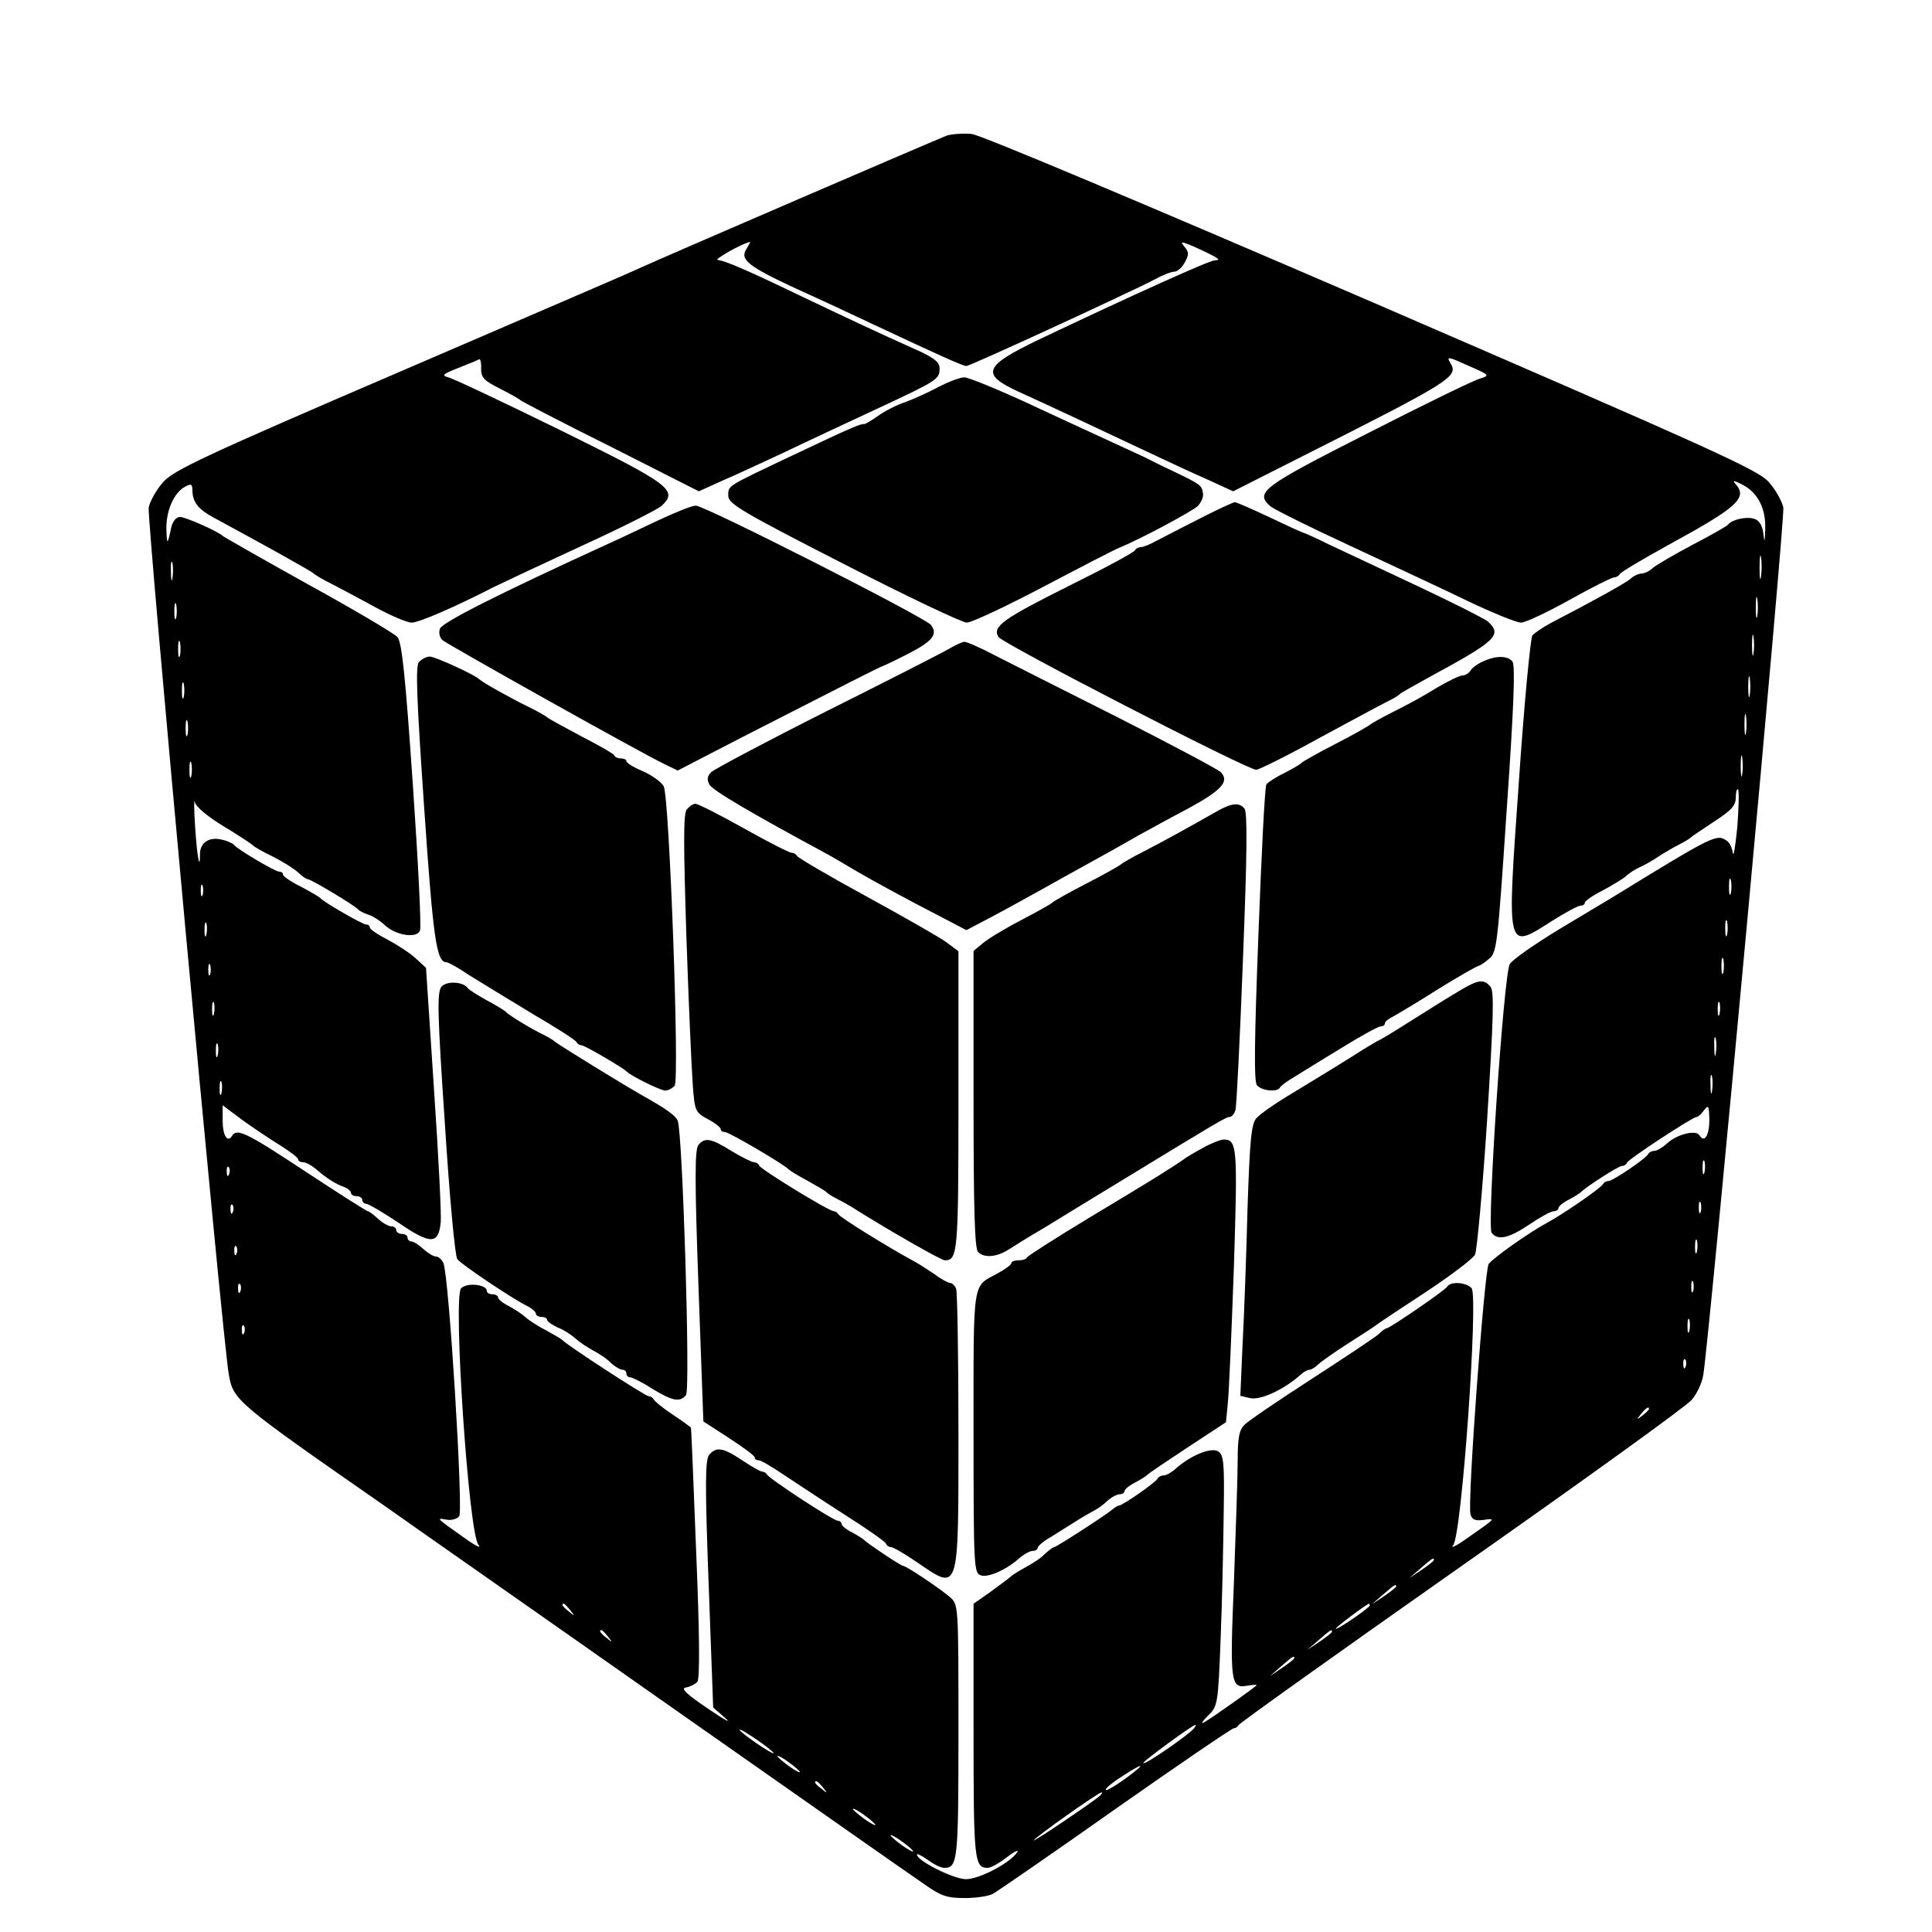
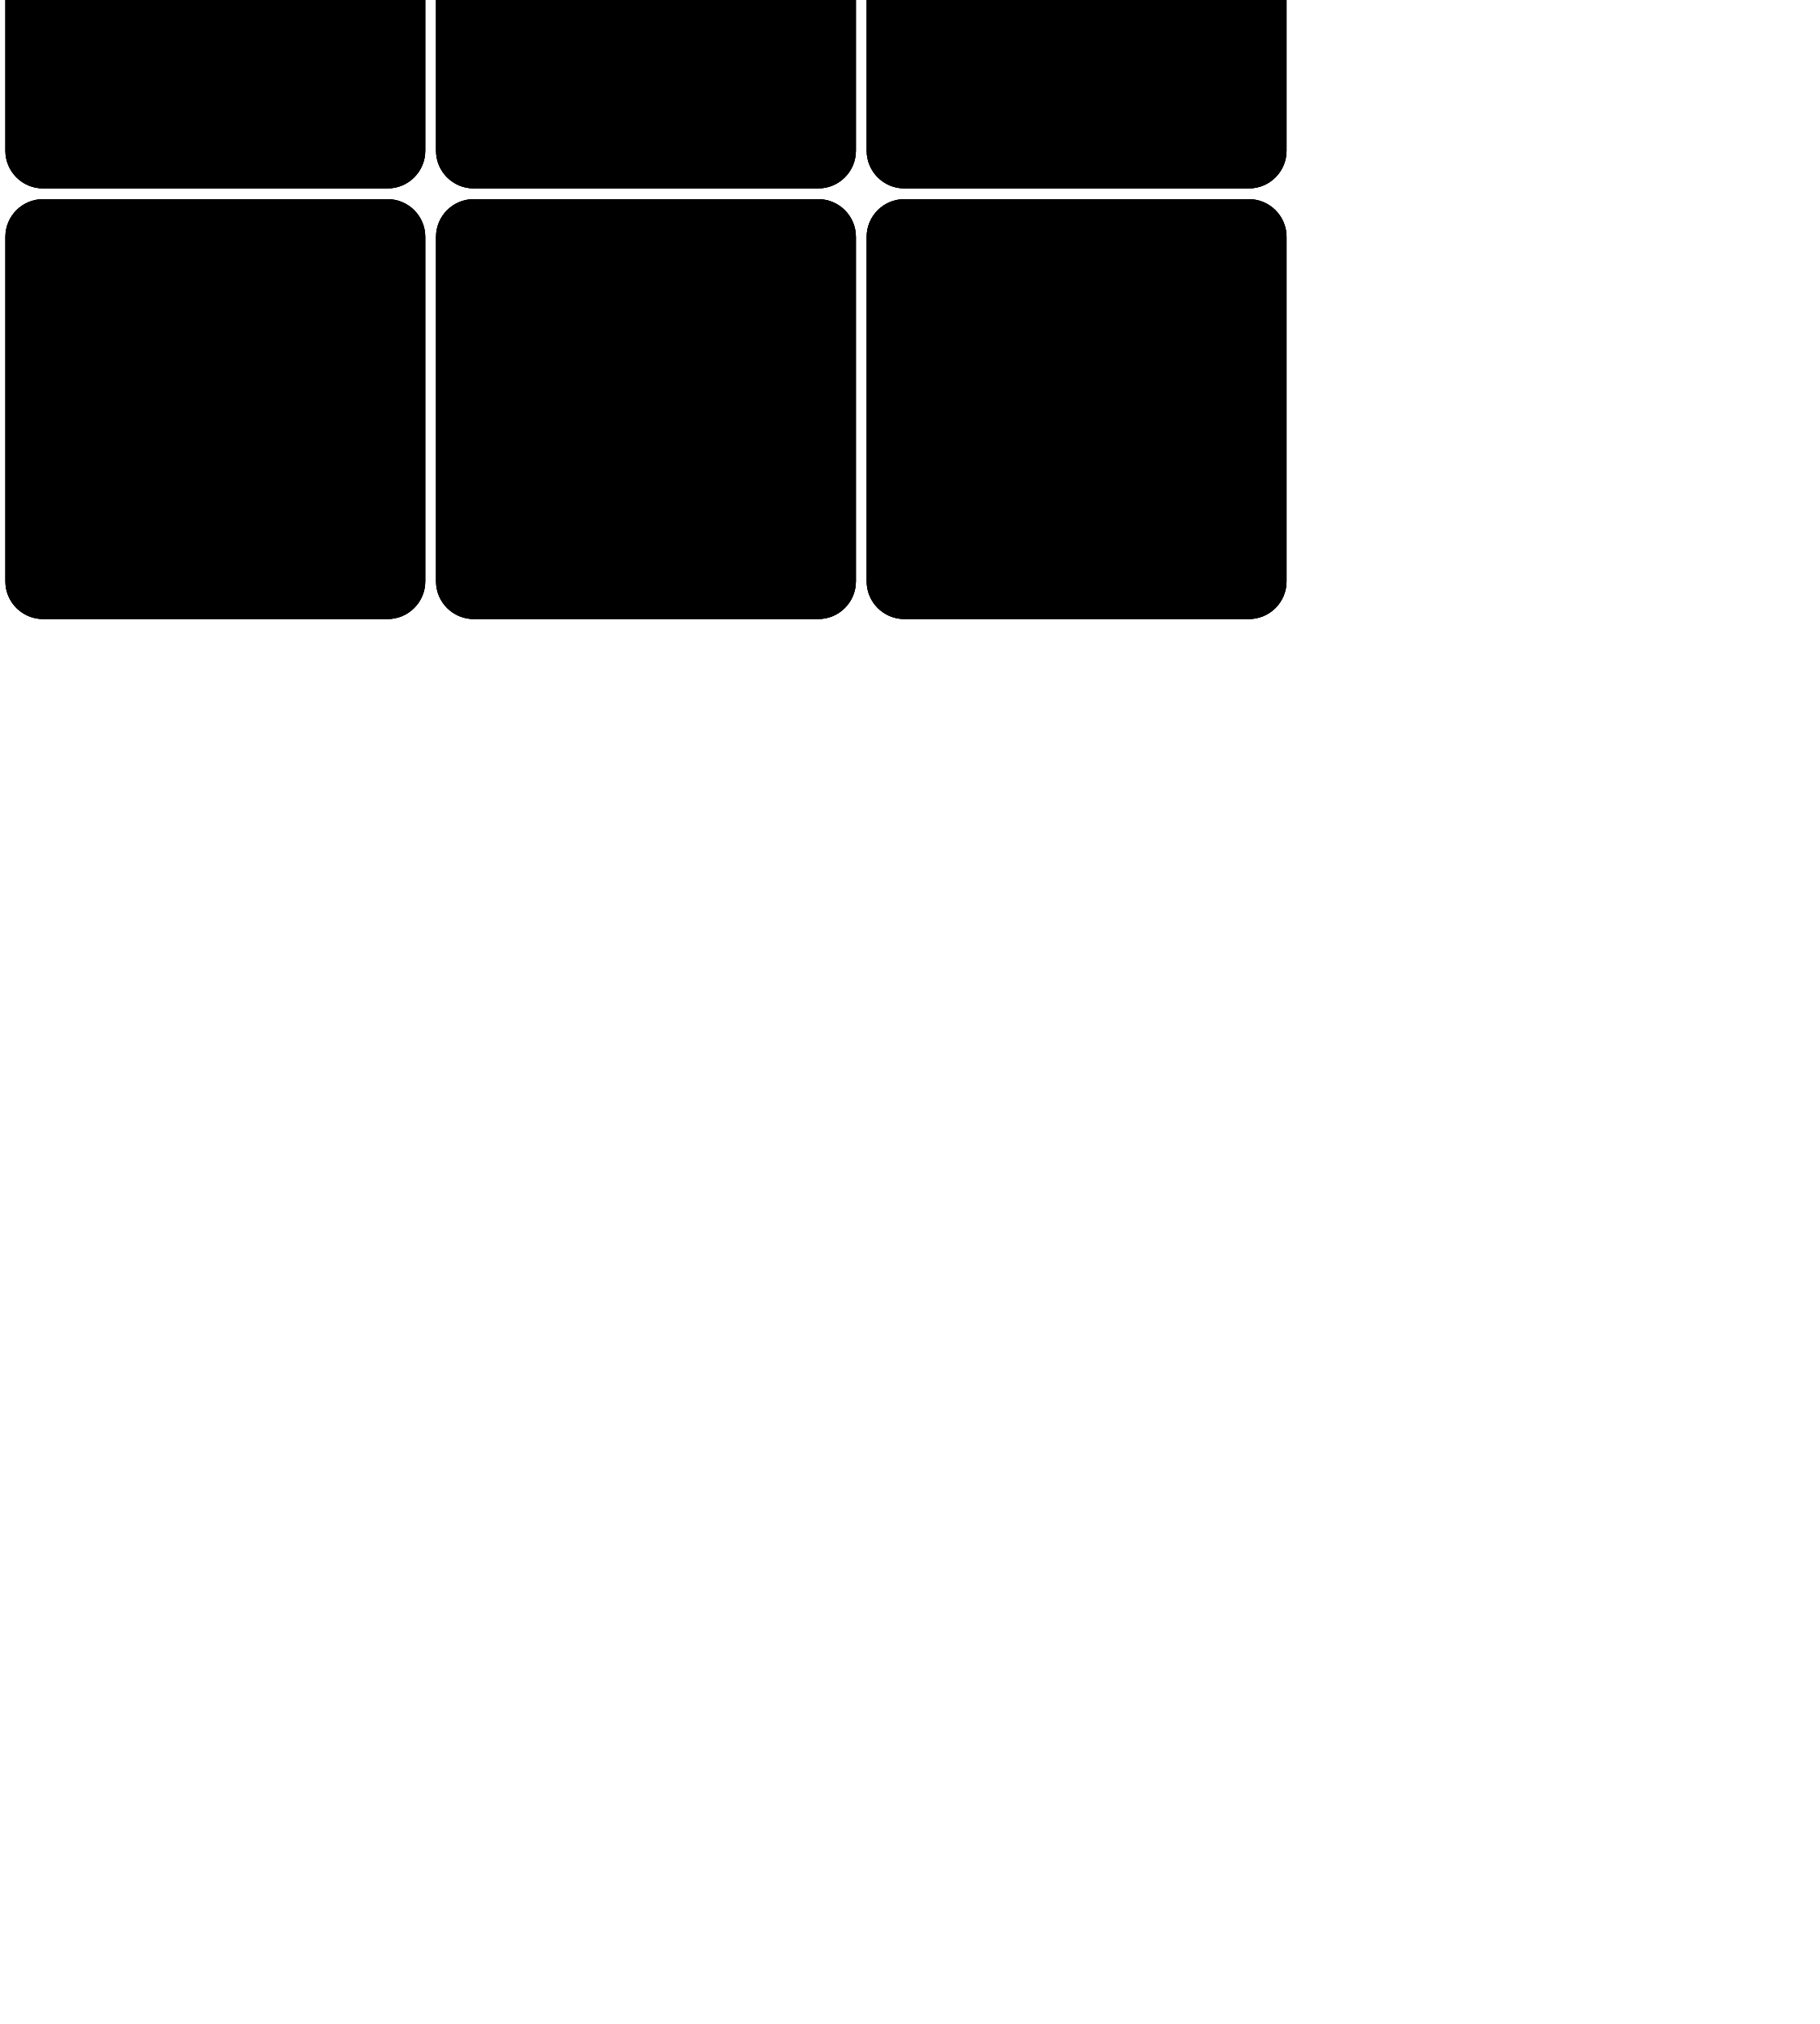
- <svg xmlns="http://www.w3.org/2000/svg" version="1" width="682.667" height="682.667" viewBox="0 0 512 512">
-   <path d="M251 35.9c-2.2.8-74.4 31.9-82.5 35.6-1.6.8-29.8 12.9-62.5 27-51.7 22.2-59.9 26.1-62.7 29.2-1.8 2-3.5 5-3.9 6.8-.5 2.8 19.5 219.6 21.2 229.5 1.2 7.1 1.4 7.3 41.8 35.4 3.9 2.8 36.4 25.5 72.1 50.6 35.8 25.1 67.4 47.3 70.4 49.3 4.5 3.2 6.1 3.7 10.8 3.7 3 0 6.3-.5 7.4-1.1 1.1-.6 15.8-10.7 32.5-22.5 16.8-11.8 30.9-21.4 31.4-21.4s1-.4 1.2-.8c.2-.5 26.7-19.4 59-42.1 32.2-22.6 59.8-42.5 61.1-44.1 1.4-1.6 2.8-4.6 3.1-6.7 1.8-11.8 21.7-227.1 21.2-229.8-.4-1.8-2.1-4.8-3.9-6.8-2.8-3.2-15.3-8.8-105.2-47.7-58.9-25.4-103.7-44.3-106-44.5-2.2-.2-5.1 0-6.5.4zM197.8 66c-1.8 2.8.5 4.6 13.2 10.5 5.8 2.6 15 6.9 20.5 9.5 17.7 8.3 23.7 11 24.6 11 1 0 44.2-19.9 50-23 2-1.1 4.3-2 5.1-2 .8 0 2.1-1.1 2.8-2.5 1.1-2 1.1-2.7-.1-4.1-1.2-1.5-1-1.5 2.4-.1 2 .9 4.5 2.1 5.4 2.6 1.5.9 1.5 1 .2 1.1-1.4 0-22.4 9.5-46.4 20.9-14.8 7.1-15.7 9.2-5.8 13.8 9 4.1 21.8 10.1 32.8 15.3 5.5 2.6 13.2 6.2 17.1 7.9l7.2 3.3 18.8-9.5c39.6-20 41-20.9 38.7-24.6-1-1.7-.5-1.6 4.8.8 5.7 2.5 5.8 2.6 3.2 3.4-1.6.4-14.9 6.9-29.8 14.5-28.2 14.3-30 15.7-25.8 19.4 1 .8 10.4 5.5 20.8 10.3 10.5 4.9 24.5 11.4 31.3 14.7 6.7 3.2 13.1 5.8 14.3 5.8 1.1 0 6.9-2.7 12.8-6s11.3-6 11.9-6c.6 0 1.2-.4 1.4-.8.2-.5 5.9-3.9 12.8-7.7 18.7-10.2 21.3-12.6 17.8-16.4-.8-.9-.1-.7 1.9.3 4.1 2.1 6.3 6.3 6.1 11.8-.1 3.6-.2 3.8-.5 1.1-.3-2.1-1.1-3.4-2.4-3.8-2-.7-6 .2-6.9 1.5-.3.4-4.5 2.8-9.5 5.4-4.9 2.6-9.7 5.4-10.6 6.2-.8.8-2.2 1.4-2.9 1.4-.7 0-2.1.6-2.9 1.4-1.4 1.2-10.7 6.3-21.3 11.8-2 1.1-4.1 2.5-4.7 3.2-.5.6-2.2 18.2-3.6 39-3.2 45.4-3.4 44.4 8.9 36.6 3.5-2.2 6.8-4 7.5-4 .6 0 1.1-.3 1.1-.8 0-.4 2.1-1.9 4.7-3.2 2.6-1.4 5.4-3.1 6.2-3.8.8-.8 2.4-1.8 3.5-2.3 1.2-.5 3.5-1.8 5.1-2.9 1.7-1.1 4.1-2.5 5.5-3.2 1.4-.7 2.7-1.5 3-1.8.3-.3 3.1-2.2 6.3-4.3 4.6-3 5.7-4.2 5.7-6.4 0-1.4.3-2.4.6-2.1.3.4.2 4.8-.2 10-.5 5.1-1 8.2-1.2 6.8-.2-1.4-.9-2.8-1.6-3.2-2.7-1.8-3.1-1.7-30.6 15.2-.8.5-7 4.2-13.7 8.2-6.6 4-12.6 8.2-13.2 9.3-1.6 2.8-6.1 69.6-4.8 71.2 1.6 2.1 4.5 1.5 10-2.2 2.8-1.9 5.7-3.5 6.4-3.5.7 0 1.3-.4 1.3-.8 0-.5 1.2-1.5 2.8-2.3 1.5-.8 2.9-1.7 3.2-2 1.2-1.3 9.9-6.9 10.8-6.9.6 0 1.2-.4 1.4-.9.3-.9 17.4-12.1 18.4-12.1.4 0 1.3-.8 2-1.8 1.2-1.5 1.3-1.2 1.4 2.5 0 4.2-1.3 6.3-2.6 4.2-.9-1.6-6-.3-8.6 2.1-1.2 1.1-2.7 2-3.4 2-.7 0-1.4.4-1.6.8-.4 1.1-9.4 7.2-10.6 7.2-.6 0-1.2.4-1.4.8-.3.9-10.6 8-14.9 10.3-4.8 2.6-14.4 9.4-15.4 10.9-1.1 1.7-5.7 63.6-4.8 66.3.4 1.4 1.2 1.8 3.4 1.5 3.4-.5 3.4-.5-4.1 4.7-3 2.2-4.8 3-3.9 2 2.3-2.7 6.7-65.8 4.9-68.1-1.4-1.6-5.6-1.9-6.5-.4-.6 1-15.2 11-16 11-.3 0-1.3.7-2.2 1.6-1 .9-9 6.2-17.8 11.9s-16.8 11.1-17.7 12.1c-1.4 1.3-1.8 3.5-1.8 9.3 0 4.2-.5 18.8-1 32.5-1.1 26.7-.9 28.2 3.7 27.3 1.3-.2 2.3-.3 2.3-.1 0 .3-12 8.8-14 9.9-.8.4-.3-.4 1.1-1.8 2.6-2.5 2.7-2.8 3.4-20.9.4-10.1.7-25 .8-33.2.2-13.1 0-15-1.5-16-1.9-1.1-7.3 1.1-11.2 4.6-1.1 1-2.5 1.8-3.2 1.8-.7 0-1.4.4-1.6.8-.3.9-9.3 7.2-10.3 7.2-.3 0-1.1.5-1.8 1.1-1.6 1.4-14.8 9.9-15.3 9.9-.3 0-1.4.8-2.5 1.8-1 1.1-3.2 2.5-4.7 3.3-1.4.8-3.4 1.9-4.2 2.6-.8.7-3.4 2.6-5.7 4.3l-4.3 3v33.8c0 34.4.2 36.2 3.8 36.2.7 0 3-1.2 5-2.8 2-1.5 3.2-2.1 2.8-1.4-1.7 2.8-10 7.2-13.6 7.2-3.3 0-13-4.9-13-6.5 0-.4 1.3.3 2.9 1.4 1.6 1.2 3.5 2.1 4.3 2.1 3.6 0 3.8-1.7 3.8-36 0-33.6 0-33.7-2.2-35.7-2.5-2.2-11.6-8.3-12.4-8.3-.6 0-9.6-6-10.4-6.9-.3-.3-1.7-1.2-3.2-2-1.6-.8-2.8-1.8-2.8-2.3 0-.4-.5-.8-1-.8-1.2 0-18.3-11.2-18.8-12.3-.2-.4-.8-.7-1.2-.7-.5 0-2.9-1.4-5.3-3-5.1-3.4-6.9-3.7-8.8-1.4-1 1.3-1.1 7.5-.1 34.2l1.2 32.7 3.2 2.8c1.8 1.6-.2.5-4.6-2.5-5.9-4-7.3-5.4-5.8-5.6 1.1-.2 2.5-.9 3-1.5.7-.8.6-12.7-.3-34.2-.7-18.2-1.3-33.1-1.4-33.2-.1-.1-2.2-1.7-4.8-3.4-2.7-1.8-4.9-3.6-5.1-4.1-.2-.4-.8-.8-1.3-.8-.9 0-21.8-13.6-22.9-14.9-.3-.3-2.2-1.4-4.2-2.5-2-1-4.5-2.6-5.5-3.5-1-.9-3-2.2-4.5-3-1.6-.8-2.8-1.8-2.8-2.3 0-.4-.7-.8-1.5-.8s-1.5-.4-1.5-.9c0-1.7-5.2-2.3-6.8-.7-2.2 2.2 2 65.1 4.6 68 .9 1.1-.8.3-3.8-1.9-7.4-5.2-7.5-5.3-4.8-4.8 1.3.3 2.9-.1 3.5-.9 1.1-1.4-2.7-63.7-4.2-67.1-.4-.9-1.3-1.7-1.9-1.7-.7 0-2.2-.9-3.4-2-1.2-1.1-2.6-2-3.2-2-.5 0-1-.5-1-1 0-.6-.7-1-1.5-1s-1.5-.5-1.5-1c0-.6-.6-1-1.3-1-.7 0-2.3-.9-3.5-2-1.2-1.1-2.4-2-2.7-2-.3 0-7.7-4.7-16.5-10.5-15.6-10.3-18.2-11.6-19.5-9.5-1.2 2-2.5-.1-2.5-4.1v-4l5.2 3.9c2.9 2.1 7.4 5.1 10 6.7 2.7 1.7 4.8 3.3 4.8 3.7 0 .5.6.8 1.3.8.7 0 2.2.8 3.3 1.7 2.7 2.4 5.5 4.2 7.7 4.9.9.4 1.7 1 1.7 1.5s.7.9 1.5.9 1.5.4 1.5 1c0 .5.5 1 1 1 .6 0 4.5 2.3 8.7 5.1 8.5 5.8 10.5 5.7 11.1-.2.2-1.9-.6-17.8-1.8-35.4l-2.1-32-2.7-2.5c-1.5-1.4-4.9-3.6-7.5-5-2.6-1.3-4.7-2.8-4.7-3.2 0-.5-.4-.8-1-.8-.9 0-11-5.8-12-6.9-.3-.4-2.6-1.7-5.2-3.1-2.7-1.3-4.8-2.8-4.8-3.2 0-.5-.4-.8-1-.8-1.1 0-11.2-6-12-7.1-.3-.4-1.8-1.1-3.3-1.4-3.2-.8-5.7.8-5.7 3.8 0 5-.8.5-1.3-7.3-.3-4.7-.3-7.6-.1-6.5.3 1.3 3.4 3.9 7.7 6.5 4 2.4 7.4 4.7 7.7 5 .3.4 2.6 1.7 5.3 3 2.6 1.3 5.6 3.2 6.7 4.2 1 1 2.2 1.8 2.6 1.8.8 0 12.7 7.1 13.4 8.1.3.3 1.4.9 2.6 1.3 1.1.3 3 1.5 4.3 2.7 2.9 2.8 8.6 3.7 9.4 1.5.4-.9-.5-18.4-1.9-38.8-2-29-2.9-37.7-4.1-39-.8-.9-11.4-7.2-23.6-13.9-12.2-6.8-22.4-12.6-22.7-12.9-1.1-1.1-9.8-5-11.3-5-1 0-1.9 1.1-2.3 2.7-1 4.8-1.2 4.9-1.3.5-.1-4.9 2-9.6 4.9-11.2 1.7-.9 2-.8 2 1.2.1 2.9 1.6 4.8 5.5 6.9 13.5 7.3 26.1 14.3 26.5 14.8.3.3 2.5 1.7 5 2.9 2.5 1.3 7.8 4.1 11.8 6.3 3.9 2.1 8.1 3.9 9.3 3.9 1.9 0 11.4-4.1 21.9-9.5 2.5-1.2 13.1-6.2 23.5-11 10.5-4.8 19.8-9.5 20.9-10.5 4.3-4.1 2.3-5.6-26.9-20-15.1-7.4-28.4-13.7-29.7-14-1.9-.5-1.4-.9 2.7-2.5 2.8-1.1 5.2-2.1 5.5-2.3.3-.1.6 1 .5 2.5 0 2.4.8 3.2 5 5.3 2.8 1.4 5.2 2.8 5.5 3.1.3.3 11 5.9 23.9 12.3l23.3 11.8 6.2-2.8c3.3-1.4 10.8-4.9 16.6-7.6 5.8-2.8 16.8-7.9 24.5-11.5 16.1-7.5 16.5-7.8 16.5-10.7 0-1.7-1.5-2.9-7.7-5.6-7.4-3.3-16.4-7.5-29.8-13.9-13.7-6.6-19.6-9.1-21.3-9.2-1.2 0 6.2-4.3 8.6-4.8.1-.1-.3.8-1 1.9zm268.9 86.7c-.2 1.6-.4.5-.4-2.2 0-2.8.2-4 .4-2.8.2 1.3.2 3.5 0 5zm-421 .5c-.2 1.3-.4.5-.4-1.7-.1-2.2.1-3.2.4-2.3.2 1 .2 2.8 0 4zm420 10c-.2 1.3-.4.3-.4-2.2s.2-3.5.4-2.3c.2 1.3.2 3.3 0 4.5zm-419 .5c-.3 1-.5.2-.5-1.7s.2-2.7.5-1.8c.2 1 .2 2.6 0 3.5zm418 9.5c-.2 1.3-.4.3-.4-2.2s.2-3.5.4-2.3c.2 1.3.2 3.3 0 4.5zm-417 .5c-.3 1-.5.2-.5-1.7s.2-2.7.5-1.8c.2 1 .2 2.6 0 3.5zm416 10.5c-.2 1.3-.4.3-.4-2.2s.2-3.5.4-2.3c.2 1.3.2 3.3 0 4.5zm-415 .5c-.3 1-.5.2-.5-1.7s.2-2.7.5-1.8c.2 1 .2 2.6 0 3.5zm414 9.5c-.2 1.3-.4.3-.4-2.2s.2-3.5.4-2.3c.2 1.3.2 3.3 0 4.5zm-413 .5c-.3 1-.5.2-.5-1.7s.2-2.7.5-1.8c.2 1 .2 2.6 0 3.5zm412 10.5c-.2 1.3-.4.3-.4-2.2s.2-3.5.4-2.3c.2 1.3.2 3.3 0 4.5zm-411 .5c-.3 1-.5.2-.5-1.7s.2-2.7.5-1.8c.2 1 .2 2.6 0 3.5zm408 31c-.3 1-.5.2-.5-1.7s.2-2.7.5-1.8c.2 1 .2 2.6 0 3.5zm-405 .5c-.3.7-.5.2-.5-1.2s.2-1.9.5-1.3c.2.7.2 1.9 0 2.5zm404 10.5c-.3 1-.5.2-.5-1.7s.2-2.7.5-1.8c.2 1 .2 2.6 0 3.5zm-403 0c-.3 1-.5.4-.5-1.2 0-1.7.2-2.4.5-1.8.2.7.2 2.1 0 3zm402 10c-.3 1-.5.2-.5-1.7s.2-2.7.5-1.8c.2 1 .2 2.6 0 3.5zm-401 .5c-.3.7-.5.2-.5-1.2s.2-1.9.5-1.3c.2.7.2 1.9 0 2.5zm1 10.5c-.3 1-.5.4-.5-1.2 0-1.7.2-2.4.5-1.8.2.7.2 2.1 0 3zm399 0c-.3 1-.5.4-.5-1.2 0-1.7.2-2.4.5-1.8.2.7.2 2.1 0 3zm-1 10.5c-.2 1.3-.4.5-.4-1.7-.1-2.2.1-3.2.4-2.3.2 1 .2 2.8 0 4zm-397 .5c-.3 1-.5.4-.5-1.2 0-1.7.2-2.4.5-1.8.2.7.2 2.1 0 3zm396 9.5c-.2 1.3-.4.5-.4-1.7-.1-2.2.1-3.2.4-2.3.2 1 .2 2.8 0 4zm-395 .5c-.3 1-.5.4-.5-1.2 0-1.7.2-2.4.5-1.8.2.7.2 2.1 0 3zm393 21c-.3 1-.5.4-.5-1.2 0-1.7.2-2.4.5-1.8.2.7.2 2.1 0 3zm-391 .5c-.3.8-.6.5-.6-.6-.1-1.1.2-1.7.5-1.3.3.3.4 1.2.1 1.9zm390 10c-.3.7-.5.2-.5-1.2s.2-1.9.5-1.3c.2.7.2 1.9 0 2.5zm-389 0c-.3.8-.6.5-.6-.6-.1-1.1.2-1.7.5-1.3.3.3.4 1.2.1 1.9zm388 10.5c-.3 1-.5.4-.5-1.2 0-1.7.2-2.4.5-1.8.2.7.2 2.1 0 3zm-387 .5c-.3.8-.6.5-.6-.6-.1-1.1.2-1.7.5-1.3.3.3.4 1.2.1 1.9zm386 10c-.3.7-.5.2-.5-1.2s.2-1.9.5-1.3c.2.7.2 1.9 0 2.5zm-385 0c-.3.8-.6.5-.6-.6-.1-1.1.2-1.7.5-1.3.3.3.4 1.2.1 1.9zm384 10.5c-.3 1-.5.4-.5-1.2 0-1.7.2-2.4.5-1.8.2.7.2 2.1 0 3zm-383 .5c-.3.8-.6.5-.6-.6-.1-1.1.2-1.7.5-1.3.3.3.4 1.2.1 1.9zm382 9c-.3.8-.6.5-.6-.6-.1-1.1.2-1.7.5-1.3.3.3.4 1.2.1 1.9zm-9.7 11.2c0 .2-.8 1-1.7 1.7-1.6 1.3-1.7 1.2-.4-.4 1.3-1.6 2.1-2.1 2.1-1.3zm-57 40c0 .3-1.5 1.4-3.2 2.6l-3.3 2.2 3-2.6c3.1-2.7 3.5-2.9 3.5-2.2zm-10 7c0 .3-1.5 1.4-3.2 2.6l-3.3 2.2 3-2.6c3.1-2.7 3.5-2.9 3.5-2.2zm-218.9 6.3c1.3 1.6 1.2 1.7-.3.4-1.7-1.3-2.2-2.1-1.4-2.1.2 0 1 .8 1.7 1.7zm211.9-1.2c0 .2-2 1.8-4.5 3.5s-4.5 2.9-4.5 2.6c0-.4 8-6.4 8.8-6.6.1 0 .2.2.2.5zm-201.9 8.2c1.3 1.6 1.2 1.7-.3.4-1.7-1.3-2.2-2.1-1.4-2.1.2 0 1 .8 1.7 1.7zm191.9-1.3c0 .3-1.5 1.4-3.2 2.6l-3.3 2.2 3-2.6c3.1-2.7 3.5-2.9 3.5-2.2zm-10 7c0 .3-1.5 1.4-3.2 2.6l-3.3 2.2 3-2.6c3.1-2.7 3.5-2.9 3.5-2.2zm-26.5 18.5c-.8 1.4-13.5 10.2-13.5 9.3.1-.6 12.8-9.9 13.8-10.1.2-.1.1.3-.3.8zM205 464.6c0 .3-2-.9-4.5-2.6-2.5-1.7-4.5-3.3-4.5-3.6 0-.3 2 .9 4.5 2.6 2.5 1.7 4.5 3.3 4.5 3.6zm7 5c0 .3-1.3-.4-3-1.6-1.6-1.2-3-2.4-3-2.6 0-.3 1.4.4 3 1.6 1.7 1.2 3 2.4 3 2.6zm89.5-.8c-3.4 2.9-8.5 6.2-8.5 5.5 0-.4 1.9-2 4.3-3.5 4.1-2.7 6.1-3.6 4.2-2zm-83.4 4.9c1.3 1.6 1.2 1.7-.3.4-1-.7-1.8-1.5-1.8-1.7 0-.8.8-.3 2.1 1.3zm73.4 2.2c-2.1 1.8-17.5 12.2-17.5 11.8 0-.6 17.1-12.7 17.9-12.7.3 0 .1.4-.4.9zm-59.5 7.7c0 .3-1.3-.4-3-1.6-1.6-1.2-3-2.4-3-2.6 0-.3 1.4.4 3 1.6 1.7 1.2 3 2.4 3 2.6zm10 7c0 .3-1.3-.4-3-1.6-1.6-1.2-3-2.4-3-2.6 0-.3 1.4.4 3 1.6 1.7 1.2 3 2.4 3 2.6z" />
-   <path d="M248.6 102.6c-2.6 1.4-6.6 3.2-8.8 4-2.2.7-5.4 2.4-7.1 3.6-1.8 1.3-3.4 2.2-3.7 2.2-.8-.2-3.6 1-19 8.3-17.7 8.4-17 7.9-17 10.7 0 2.1 3.7 4.3 30.5 18C240.2 158 255 165 256.2 165c1.3 0 10.4-4.3 20.3-9.5s19.1-10 20.5-10.5c5.3-2.2 18.6-9.3 20.3-10.8 1-.9 1.7-2.5 1.5-3.5-.3-2-.6-2.3-6.8-5.3-1.9-.9-5.1-2.4-7-3.4-1.9-1-5.1-2.4-7-3.3-1.9-.9-11.8-5.4-21.9-10.1-10.1-4.8-19.4-8.6-20.5-8.6-1.2 0-4.3 1.2-7 2.6zM318 137.4c-4.7 2.4-9.8 5-11.5 5.9-1.6.9-3.5 1.7-4.2 1.7-.6 0-1.3.4-1.5.8-.1.5-7.7 4.6-16.8 9.1-18.2 9.1-21.1 11.1-19.4 13.9 1 1.7 65.7 35.1 68.3 35.2.7 0 8.2-3.7 16.5-8.3 8.3-4.5 16.5-8.9 18.1-9.7 1.7-.8 3.2-1.7 3.5-2.1.3-.3 3.7-2.2 7.5-4.3 18.1-9.8 19.7-11.3 15.8-14.9-1-.8-9.7-5.2-19.3-9.7-9.6-4.5-20-9.4-23-10.8-3-1.5-5.7-2.7-6-2.8-.3 0-4.5-1.9-9.3-4.2-4.9-2.3-9.2-4.2-9.5-4.1-.4 0-4.5 1.9-9.2 4.3zM174 138.1c-4.7 2.2-10.5 5-13 6.1-27.8 12.7-43.8 20.7-44.4 22.4-.4 1-.1 2.3.6 3 1.4 1.2 52.6 29.9 58.9 32.9l3.5 1.7 17.6-9.1c26.6-13.6 36.2-18.5 36.8-18.6.3-.1 3.3-1.5 6.6-3.2 6.6-3.4 8-5.2 6.1-7.7-1.6-2-59.9-31.6-62.3-31.6-1.1 0-5.7 1.9-10.4 4.1zM251.4 172c-1.7 1-16.2 8.4-32.2 16.4-16.1 8.1-29.8 15.4-30.7 16.2-1.1 1.1-1.2 2-.5 3.3.7 1.5 11.3 7.7 31.5 18.6 1.1.6 4.2 2.4 7 4.1 5.5 3.2 13.8 7.7 23.3 12.6l6.3 3.3 5.7-3c3.1-1.6 12.2-6.6 20.2-11.1 8-4.4 16.8-9.3 19.5-10.9 2.8-1.5 8.7-4.8 13.3-7.2 9-4.9 11.1-7.2 8.7-9.7-.9-.8-13.1-7.3-27.3-14.5-14.1-7.1-28.8-14.5-32.7-16.5-3.8-2-7.4-3.6-8-3.5-.5 0-2.4.9-4.1 1.9zM111 175.5c-.9 1.1-.6 9.4 1.4 38.4 2.4 35.2 3.3 41.1 5.9 41.1.5 0 3.2 1.5 6 3.4 2.9 1.8 10.4 6.4 16.7 10.2 6.3 3.7 11.7 7.1 11.8 7.6.2.4.8.8 1.3.8.8 0 10.9 5.9 11.9 6.9 1.1 1.2 9 5.1 10.3 5.1.8 0 1.9-.6 2.5-1.3 1.3-1.6-1.4-76.3-2.9-79.3-.6-1.1-3-2.9-5.5-4-2.4-1-4.4-2.2-4.4-2.7 0-.4-.6-.7-1.4-.7-.8 0-1.6-.3-1.8-.8-.1-.4-4.1-2.7-8.8-5.1-4.7-2.5-8.7-4.7-9-5-.3-.3-2.5-1.6-5-2.8-4.9-2.4-12.2-6.5-13-7.3-1.2-1.2-11.7-6-13.1-6-.9 0-2.2.7-2.9 1.5zM393 175.3c-1.4.6-2.9 1.7-3.3 2.4-.4.7-1.4 1.3-2.1 1.3-.8 0-3.8 1.5-6.9 3.3-3 1.9-8.1 4.7-11.4 6.3-3.2 1.6-6 3.2-6.3 3.5-.3.3-4.3 2.6-9 5s-8.7 4.7-9 5c-.3.4-2.4 1.6-4.7 2.8-2.3 1.1-4.4 2.5-4.7 3-.4.5-1.3 18.4-2.1 39.7-1.1 28.6-1.2 39-.4 40 1.2 1.5 5.5 1.9 6.1.6.2-.4 1.9-1.7 3.8-2.8 1.9-1.2 7.6-4.7 12.7-7.8 5-3.1 9.6-5.6 10.2-5.6.6 0 1.1-.3 1.1-.8 0-.4.9-1.2 2-1.7 1.1-.6 6.5-3.8 12-7.3 5.5-3.4 10.4-6.2 10.8-6.2.4-.1 1.7-.9 2.8-1.9 2.1-1.6 2.3-3.8 4.7-39.6 1.9-27.4 2.3-38.3 1.5-39.2-1.3-1.6-4.4-1.6-7.8 0zM182 214.5c-.9 1.1-.9 8.6-.1 33.7.6 17.8 1.4 35.5 1.7 39.4.5 6.9.7 7.2 4 9 1.9 1 3.4 2.2 3.4 2.6 0 .5.5.8 1.1.8 1.1 0 15.9 8.7 16.9 9.9.3.3 2.5 1.7 5 3 2.5 1.4 4.7 2.7 5 3 .3.4 1.6 1.2 3 1.9s3.7 2 5.2 3c8.3 5.2 22.2 13.2 23.2 13.2 3.4 0 3.6-2 3.6-42.1v-39.8l-3.2-2.4c-1.8-1.3-11.4-6.8-21.3-12.2-9.9-5.4-18.1-10.2-18.3-10.7-.2-.4-.8-.8-1.4-.8-.6 0-6.3-2.9-12.7-6.5-6.4-3.6-12.2-6.5-12.8-6.5-.6 0-1.6.7-2.3 1.5zM321.8 215.4c-5.8 3.3-12.8 7.2-18.8 10.3-3 1.5-5.7 3.1-6 3.4-.3.3-4.3 2.6-9 5s-8.7 4.7-9 5c-.3.4-4.1 2.5-8.5 4.8s-9 5.1-10.2 6.2L258 252v39.3c0 29.2.3 39.6 1.2 40.5 1.6 1.6 4.8 1.4 8-.6 1.4-.9 5.7-3.6 9.5-5.8 3.7-2.3 13.1-8 20.8-12.7 24.6-15 27.4-16.7 28.4-16.7.5 0 1.2-.8 1.5-1.8.3-.9 1.2-19 2-40.1 1.1-27.7 1.2-38.9.4-39.8-1.4-1.8-3.6-1.5-8 1.1zM117 261.5c-1.2 1.4-1.1 6.9.9 36.3 1.2 19.1 2.7 35.3 3.3 35.9 1.2 1.5 14.2 10.2 18.1 12.2 1.5.7 2.7 1.7 2.7 2.2 0 .5.7.9 1.5.9s1.5.3 1.5.8c0 .4 1.3 1.3 2.8 2 1.6.6 3.7 2 4.8 3 1 .9 3.1 2.3 4.6 3.1 1.5.8 3.7 2.2 4.7 3.3 1.1 1 2.5 1.8 3.1 1.8.5 0 1 .4 1 1 0 .5.4 1 1 1 .5 0 3.2 1.3 5.8 3 5.4 3.3 7.4 3.7 9 1.7 1.2-1.4-.9-69.6-2.2-72.7-.6-1.4-3-3.1-9.2-6.6-4.3-2.4-22.9-13.8-23.4-14.4-.3-.3-1.6-1.1-3-1.8-3.5-1.7-9.4-5.3-10-6.1-.3-.3-2.5-1.7-5-3-2.5-1.4-4.7-2.8-5-3.2-1.2-1.8-5.7-2-7-.4zM389 261.3c-1.4.7-6.8 4-12 7.3s-10.2 6.4-11 6.8c-.8.3-4.6 2.6-8.5 5.1-3.8 2.4-10.6 6.5-15 9.2-4.4 2.6-8.7 5.6-9.6 6.7-1.3 1.6-1.7 5.9-2.3 24-.3 12.2-.9 28.3-1.3 35.8l-.6 13.7 2.5.6c2.8.7 9.2-2.3 13.6-6.3.7-.6 1.7-1.2 2.2-1.2.5 0 1.5-.6 2.2-1.3.7-.7 4.2-3.2 7.8-5.5 3.6-2.3 7-4.5 7.5-4.9.6-.5 6.5-4.4 13.2-8.8 6.7-4.4 12.6-8.9 13.2-10 .5-1.1 2-17.2 3.2-35.7 1.7-27.2 1.9-34.1.9-35.3-1.5-1.8-2.8-1.9-6-.2zM185.1 303.4c-1 1.1-1 9.6 0 37.4l1.3 35.9 6.8 4.4c3.7 2.4 6.8 4.7 6.8 5.1 0 .5.5.8 1.1.8.6 0 3.6 1.8 6.7 3.9 3.2 2.1 10.4 6.9 16.2 10.6 5.8 3.7 10.7 7.1 10.8 7.6.2.5.8.9 1.3.9.6 0 3.7 1.8 6.9 4 11.3 7.7 11 8.7 11-34.6 0-19.9-.3-36.9-.6-37.8-.3-.9-1.1-1.6-1.6-1.6s-2.4-1-4.1-2.3c-1.8-1.2-4.1-2.7-5.2-3.3-6.9-3.7-20.1-11.9-20.3-12.6-.2-.4-.8-.8-1.2-.8-1.3 0-19.4-11.1-19.8-12.1-.2-.5-.8-.9-1.4-.9-.6 0-3.3-1.4-6-3-5.4-3.4-7-3.6-8.7-1.6zM318.6 304.3c-2.2 1.2-4.4 2.5-5 3-2.8 2-9.4 6.1-24.6 15.2-9.1 5.5-16.6 10.3-16.8 10.7-.2.5-1.2.8-2.3.8-1 0-1.9.3-1.9.8 0 .4-1.7 1.6-3.7 2.7-6.7 3.6-6.3 1.1-6.3 42 0 36.4.1 37.4 2 38 2 .6 6.8-1.5 10.4-4.8 1.1-.9 2.6-1.7 3.3-1.7.7 0 1.3-.4 1.3-.8s1.4-1.7 3.2-2.7c1.7-1.1 4.8-3 6.7-4.2 2-1.3 4.3-2.6 5.1-3 .8-.4 2.4-1.5 3.4-2.5 1.1-1 2.6-1.8 3.3-1.8.7 0 1.3-.4 1.3-.8 0-.5 1.2-1.5 2.8-2.3 1.5-.8 2.9-1.7 3.2-2 .3-.4 5.1-3.6 10.7-7.3l10.2-6.7.5-5.2c.3-2.9 1-19.1 1.6-36.1 1-32 .9-33.7-2.9-33.6-.9.1-3.4 1.1-5.5 2.3z" />
+ <svg xmlns="http://www.w3.org/2000/svg" xmlns:xlink="http://www.w3.org/1999/xlink" viewBox="-1 61 169 188">
+   <defs>
+     <rect id="a" width="38" height="38" rx="3" stroke="#000" />
+     <g id="b">
+       <use x="80" xlink:href="#a" />
+       <use x="40" xlink:href="#a" />
+       <use xlink:href="#a" />
+       <use x="40" y="40" xlink:href="#a" />
+       <use x="40" y="80" xlink:href="#a" />
+       <use x="80" y="40" xlink:href="#a" />
+       <use y="40" xlink:href="#a" />
+       <use x="80" y="80" xlink:href="#a" />
+       <use y="80" xlink:href="#a" />
+     </g>
+   </defs>
+   <g style="transform:rotateX(-30deg) rotateY(45deg) translate3d(0, 120px, 119px)">
+     <use xlink:href="#b" />
+   </g>
+   <g style="transform:rotateX(-30deg) rotateY(-45deg) translate3d(0, 120px, 1px)">
+     <use xlink:href="#b" />
+   </g>
+   <g style="transform:rotateX(30deg) rotateY(-45deg) rotateX(-90deg) translateZ(119px)">
+     <use xlink:href="#b" />
+   </g>
</svg>
